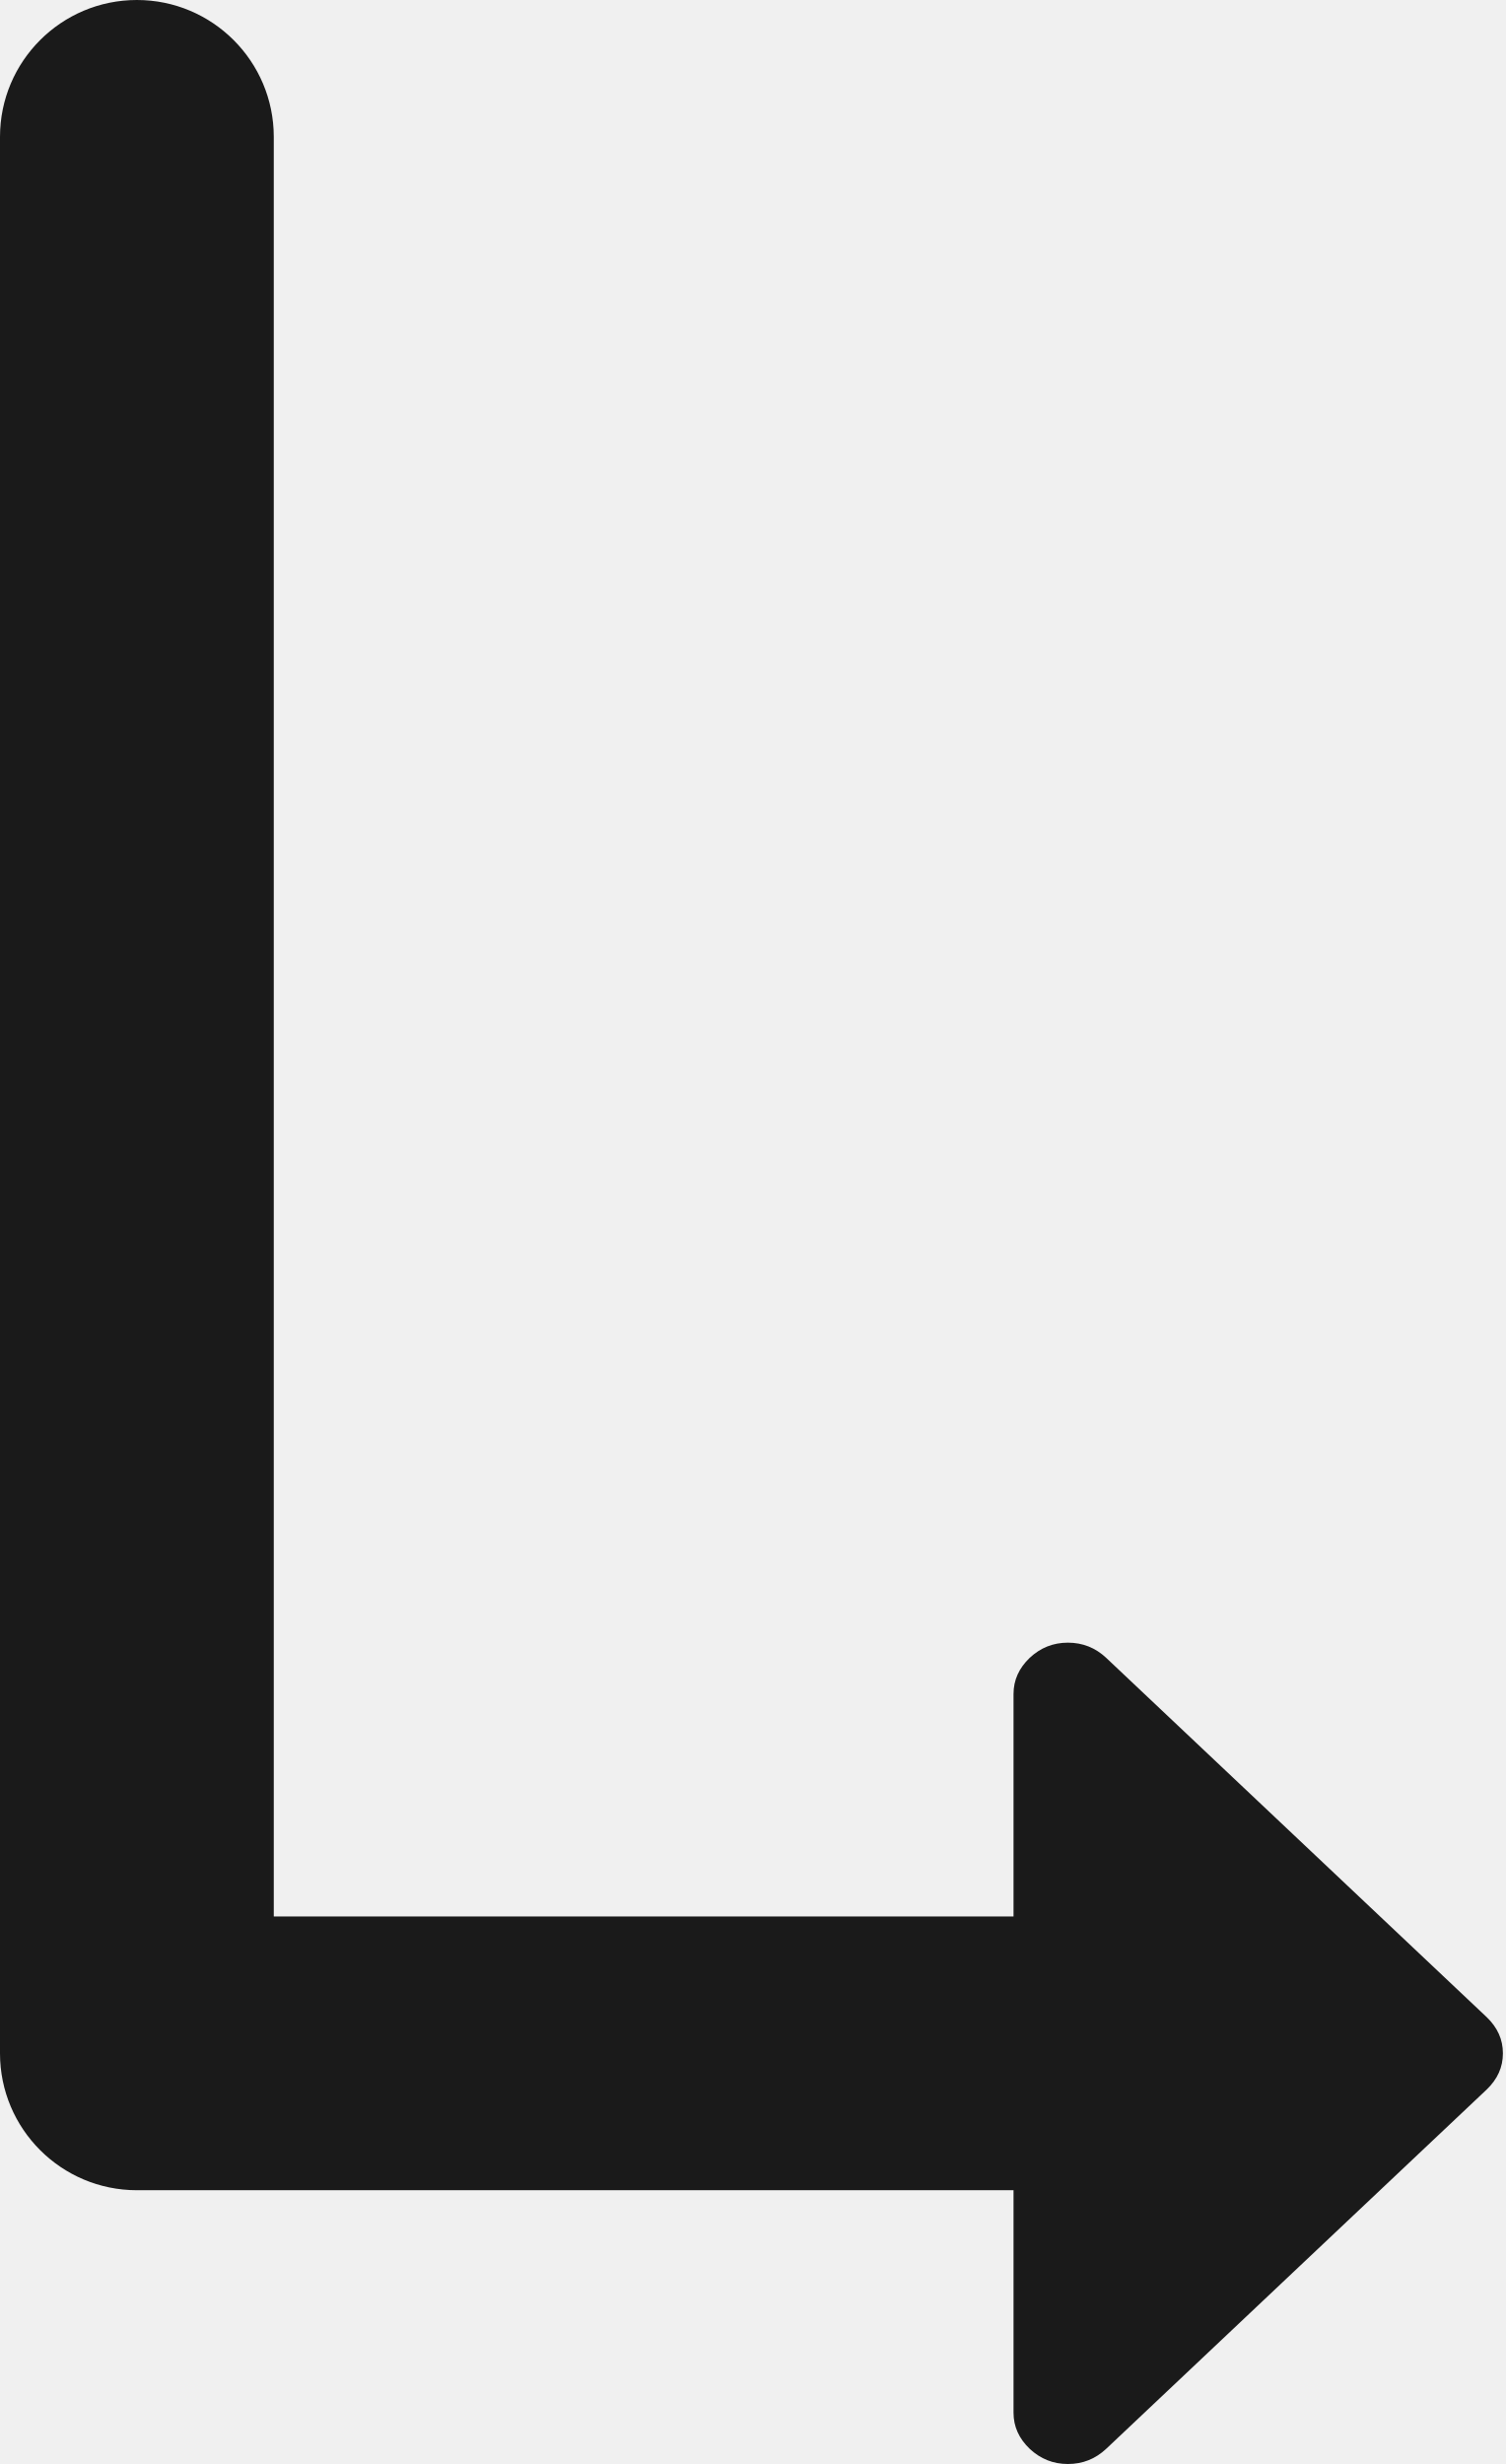
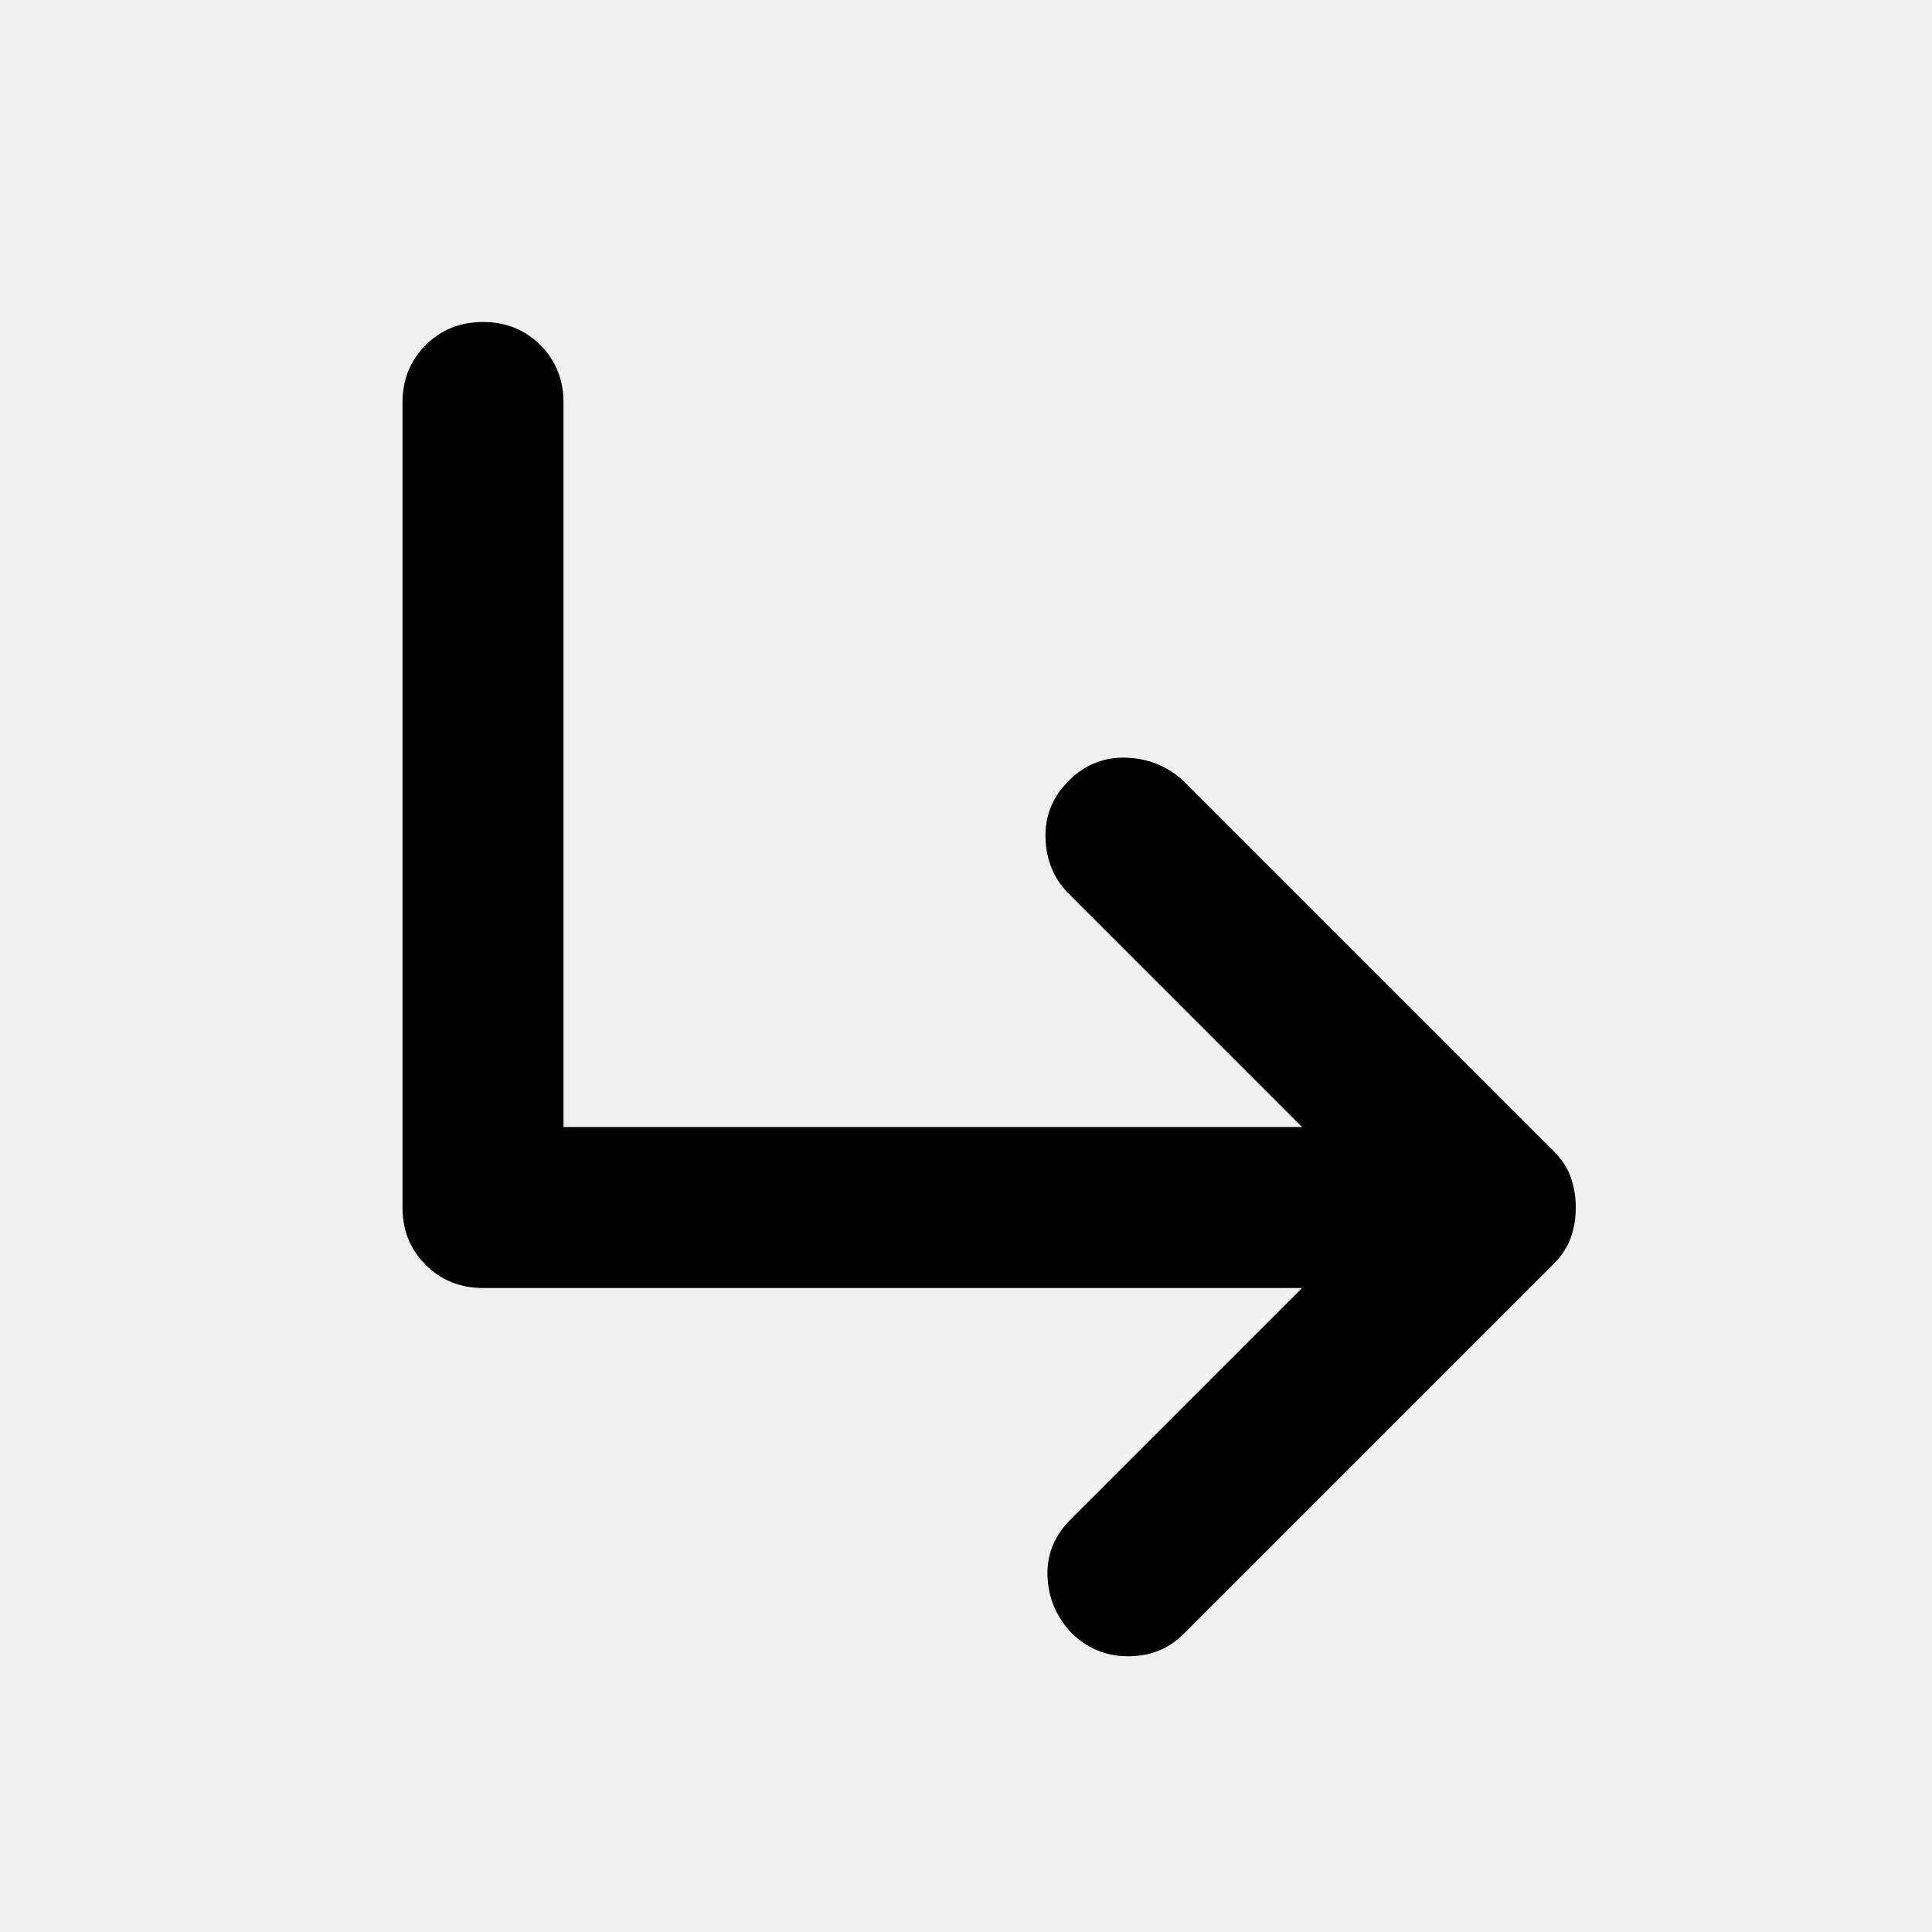
- <svg xmlns="http://www.w3.org/2000/svg" xmlns:xlink="http://www.w3.org/1999/xlink" width="11px" height="18px" viewBox="0 0 11 18" version="1.1">
-   <defs>
-     <path d="M16.404,17 L16.404,15.375 C16.404,15.273 16.444,15.186 16.522,15.111 C16.601,15.037 16.694,15 16.801,15 C16.909,15 17.002,15.037 17.081,15.111 L19.861,17.736 C19.939,17.811 19.979,17.898 19.979,18 C19.979,18.102 19.939,18.189 19.861,18.264 L17.081,20.889 C17.002,20.963 16.909,21 16.801,21 C16.694,21 16.601,20.963 16.522,20.889 C16.444,20.814 16.404,20.727 16.404,20.625 L16.404,19 L10,19 C9.448,19 9,18.552 9,18 L9,4 C9,3.448 9.448,3 10,3 C10.552,3 11,3.448 11,4 L11,17 L16.404,17 Z" id="path-1" />
-   </defs>
-   <g id="Icons" stroke="none" stroke-width="1" fill-rule="evenodd">
-     <g id="Component-/-icon-/-12px-/-suplink--" transform="translate(-9, -3)">
-       <g id="Component-/-icon-/-24px-/-suplink">
-         <mask id="mask-2" fill="white">
-           <use xlink:href="#path-1" />
-         </mask>
-         <use id="Mask" fill="#1A1A1A" xlink:href="#path-1" />
-       </g>
-     </g>
-   </g>
+ <svg xmlns="http://www.w3.org/2000/svg" width="24" height="24" viewBox="0 0 24 24">
+   <path d="M13.3 20.275C13.117 20.075 13.021 19.842 13.012 19.575C13.004 19.308 13.1 19.075 13.3 18.875L16.175 16H6C5.717 16 5.479 15.904 5.287 15.712C5.096 15.521 5 15.283 5 15V5C5 4.717 5.096 4.479 5.287 4.287C5.479 4.096 5.717 4 6 4C6.283 4 6.521 4.096 6.713 4.287C6.904 4.479 7 4.717 7 5V14H16.175L13.275 11.1C13.092 10.917 12.996 10.687 12.988 10.412C12.979 10.137 13.075 9.9 13.275 9.7C13.475 9.5 13.713 9.404 13.988 9.412C14.263 9.421 14.5 9.517 14.7 9.7L19.3 14.3C19.4 14.4 19.471 14.508 19.513 14.625C19.554 14.742 19.575 14.867 19.575 15C19.575 15.133 19.554 15.258 19.513 15.375C19.471 15.492 19.4 15.6 19.3 15.7L14.7 20.3C14.517 20.483 14.288 20.575 14.013 20.575C13.738 20.575 13.5 20.475 13.3 20.275Z" fill="black" />
</svg>
